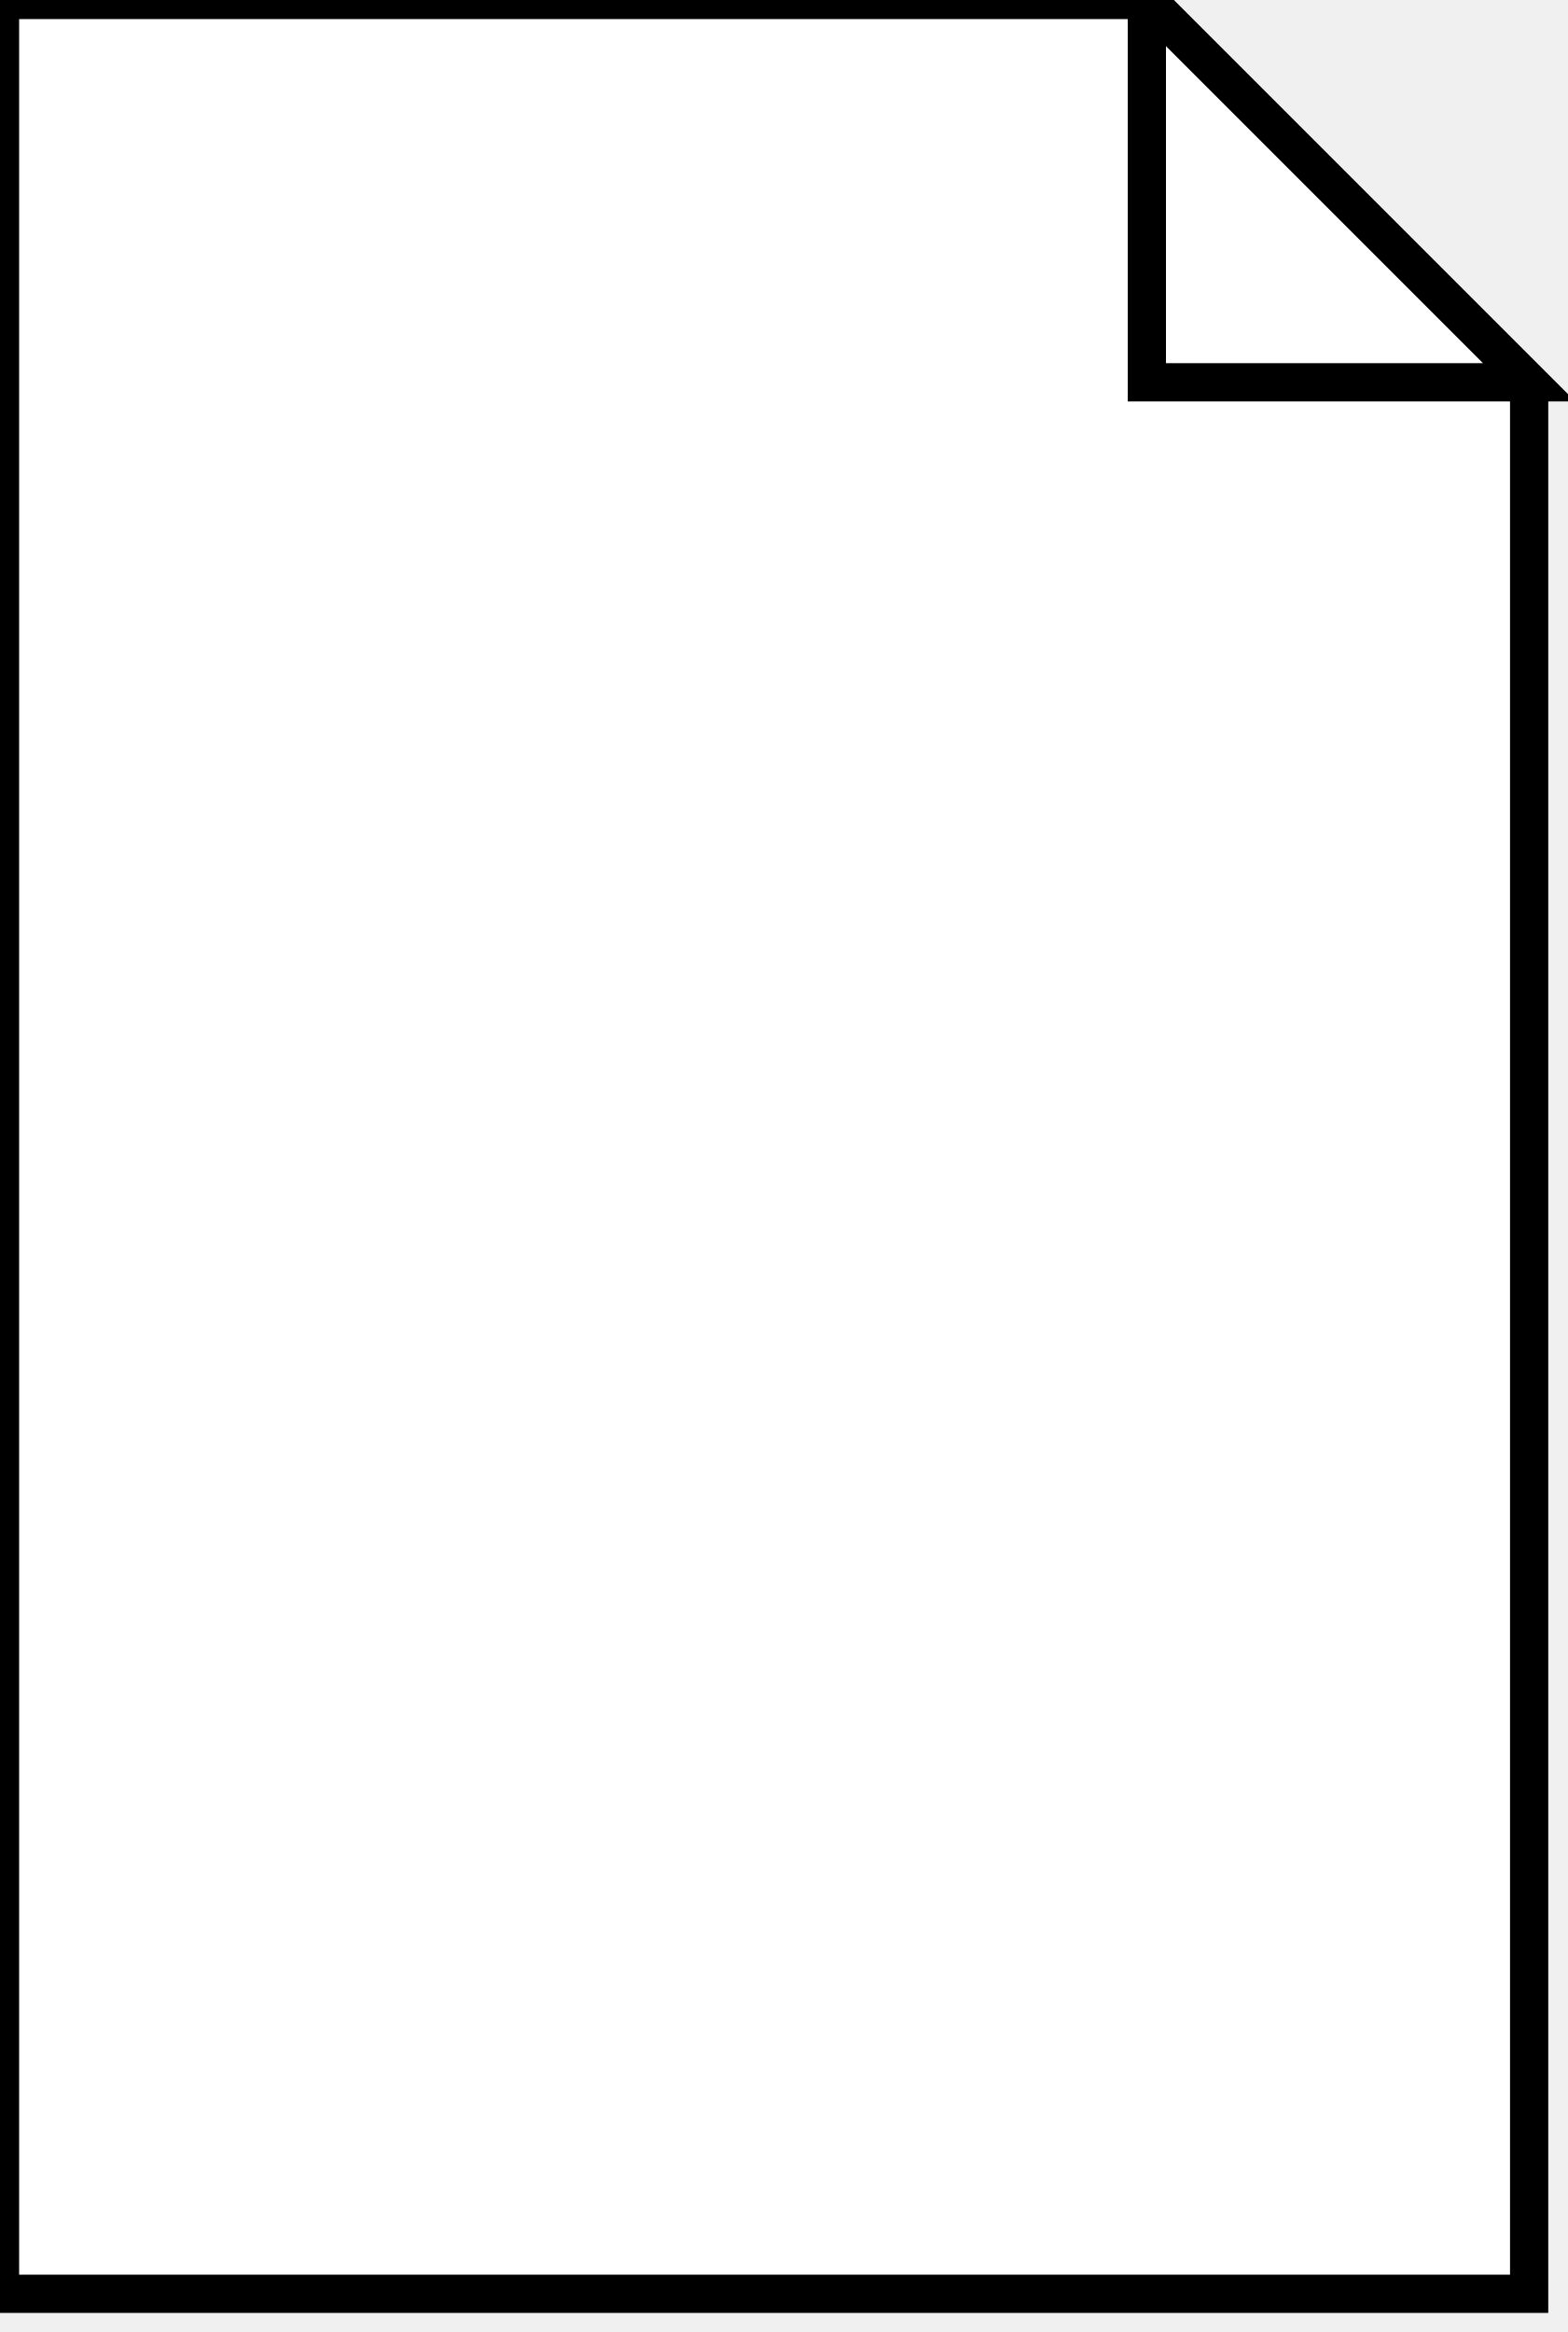
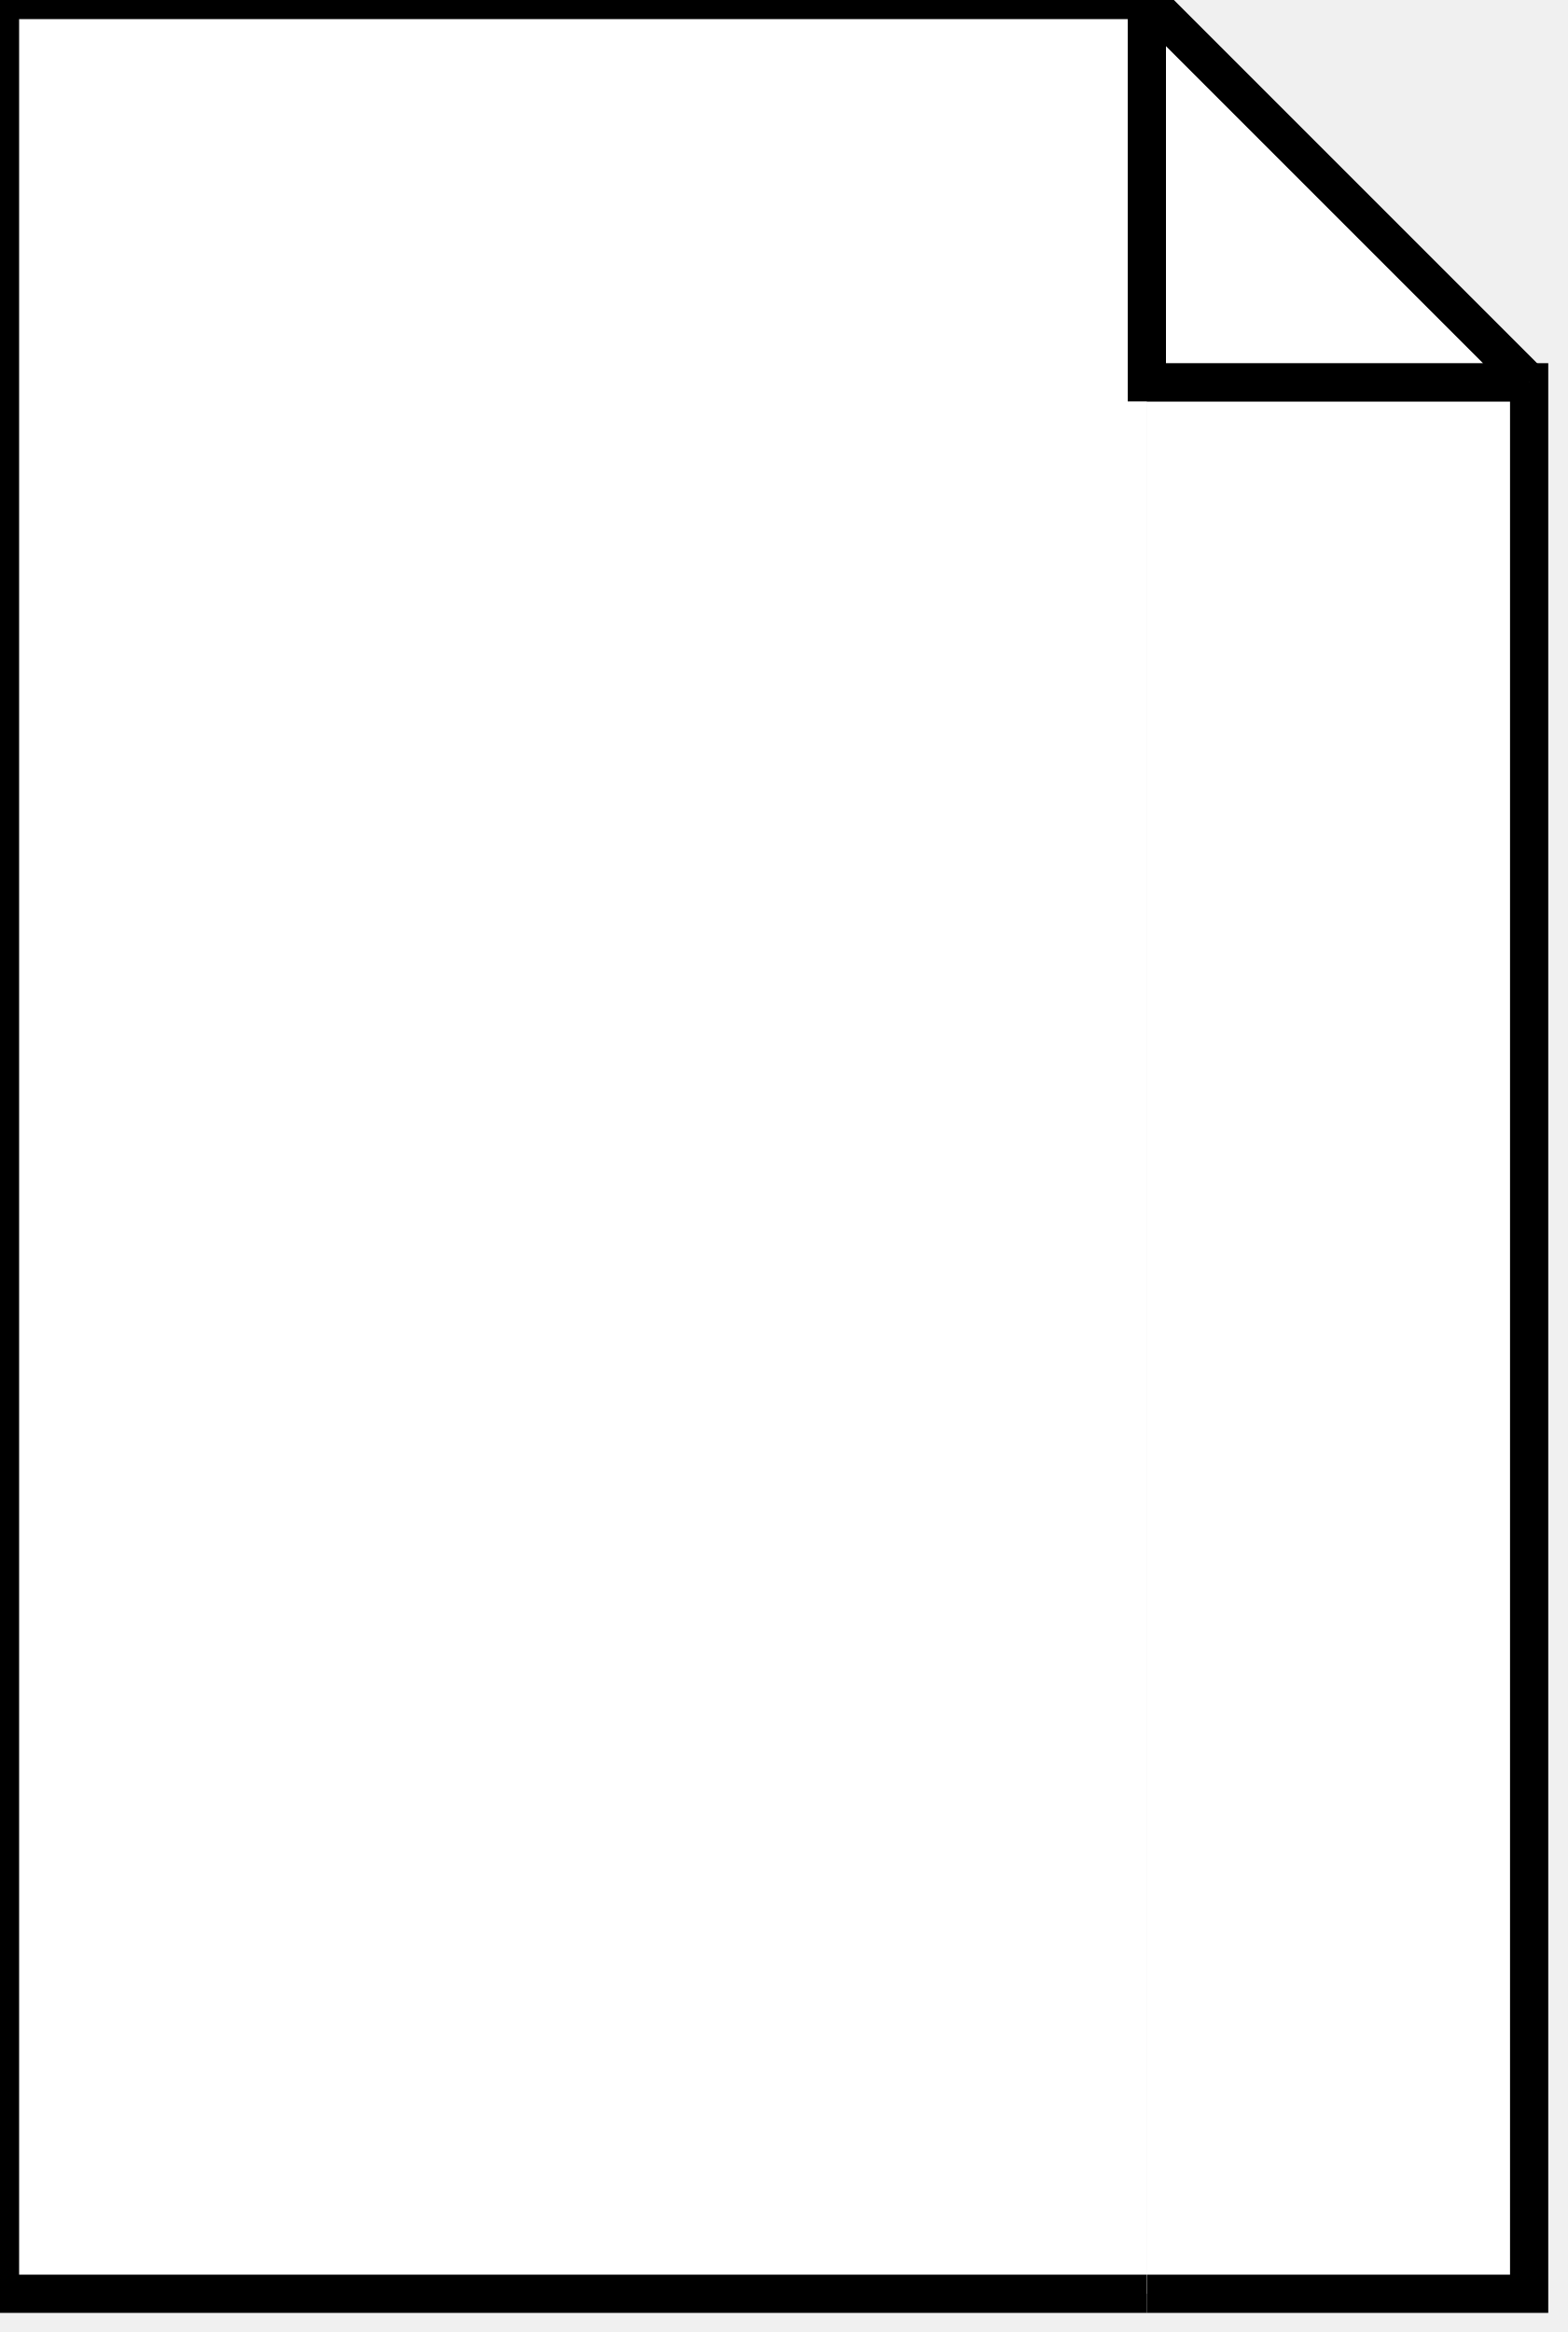
<svg xmlns="http://www.w3.org/2000/svg" xmlns:ns1="http://www.b3mn.org/oryx" width="41" height="61" version="1.0">
  <defs />
  <ns1:magnets>
    <ns1:magnet ns1:cx="0" ns1:cy="30" ns1:anchors="left" />
    <ns1:magnet ns1:cx="20" ns1:cy="60" ns1:anchors="bottom" />
    <ns1:magnet ns1:cx="40" ns1:cy="30" ns1:anchors="right" />
    <ns1:magnet ns1:cx="20" ns1:cy="0" ns1:anchors="top" />
    <ns1:magnet ns1:cx="20" ns1:cy="30" ns1:default="yes" />
  </ns1:magnets>
  <g pointer-events="fill">
-     <polygon ns1:resize="vertical horizontal" id="frame" stroke="black" fill="white" stroke-width="1" points="0,0 0,60 40,60 40,10 30,0 30,10 40,10 30,0" />
+     <polyline ns1:resize="vertical horizontal" ns1:anchors="left right" id="frame" stroke="black" fill="white" stroke-width="1" points="30,60 0,60 0,0 30,0" />
+     <polyline ns1:anchors="right top bottom" id="celem2" stroke="black" fill="white" stroke-width="1" points="30,60 40,60 40,10 30,10" />
+     <polyline ns1:anchors="right top" id="celem3" stroke="black" fill="white" stroke-width="1" points="40,10 30,0 30,10 40,10" />
    <text font-size="14" id="text_name" x="20" y="30" ns1:align="middle center" stroke="black" />
    <text font-size="11" id="text_state" x="20" y="50" ns1:align="middle center" stroke="black" ns1:anchors="bottom" />
  </g>
</svg>
